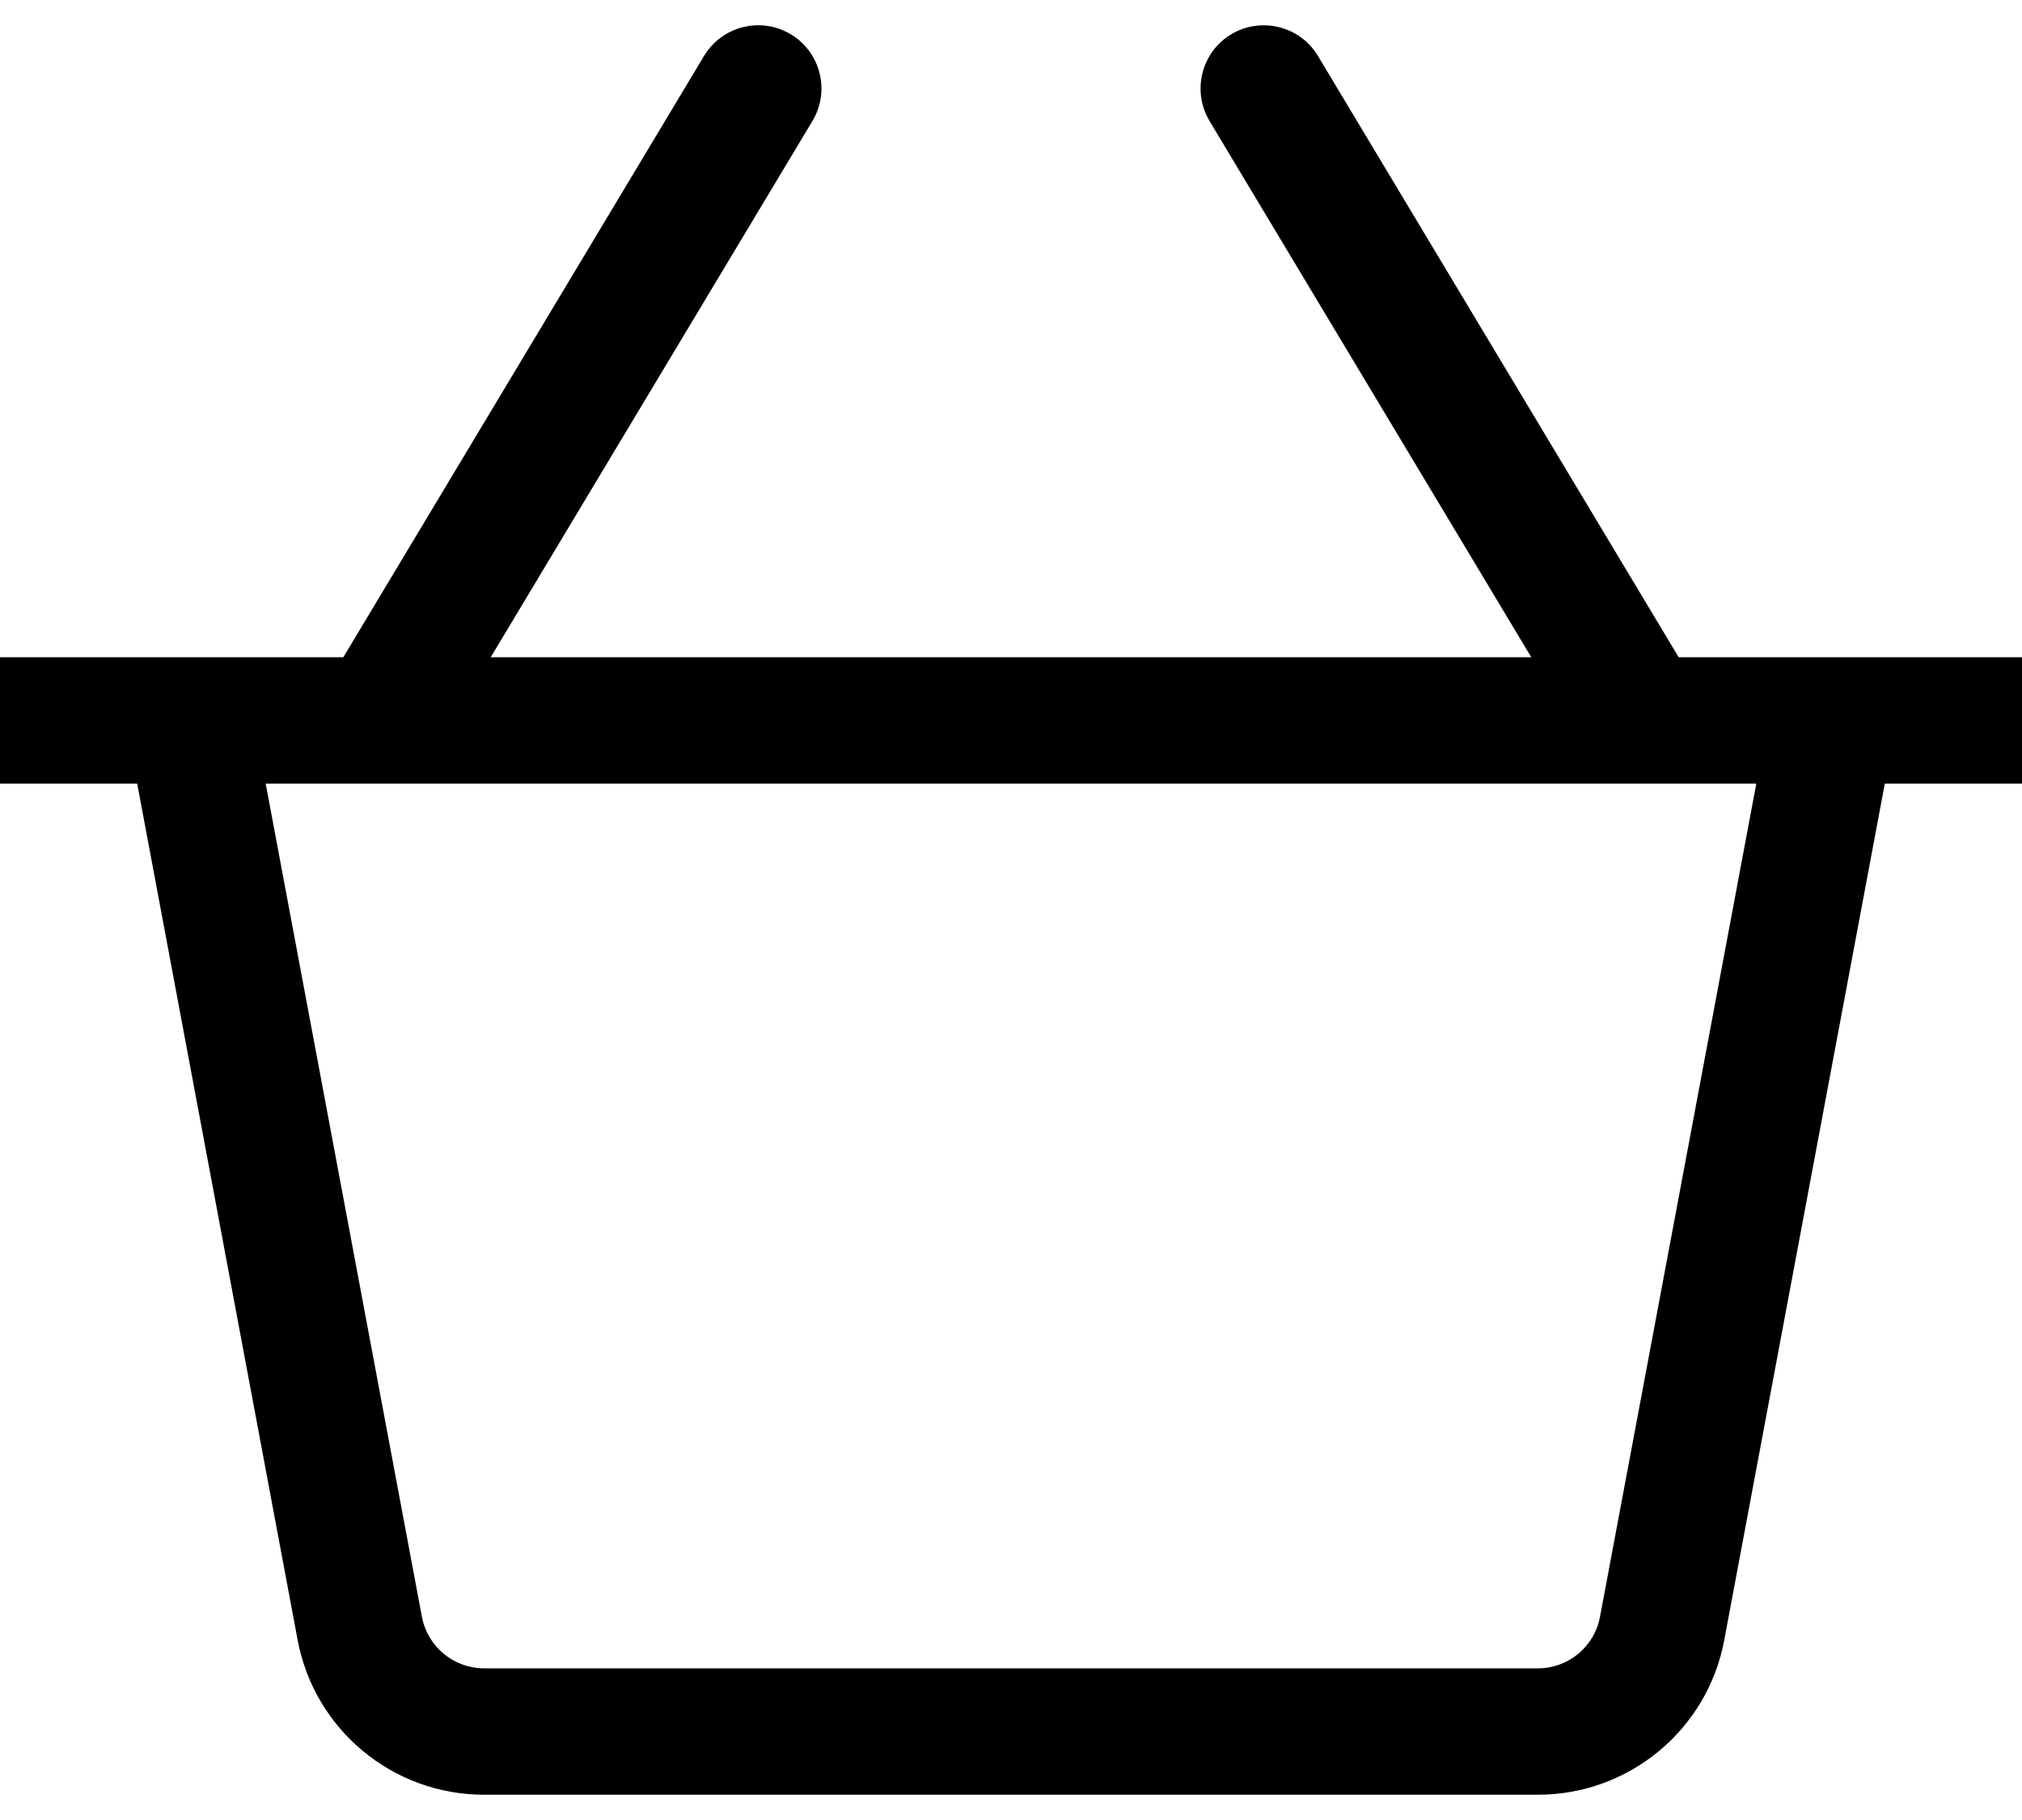
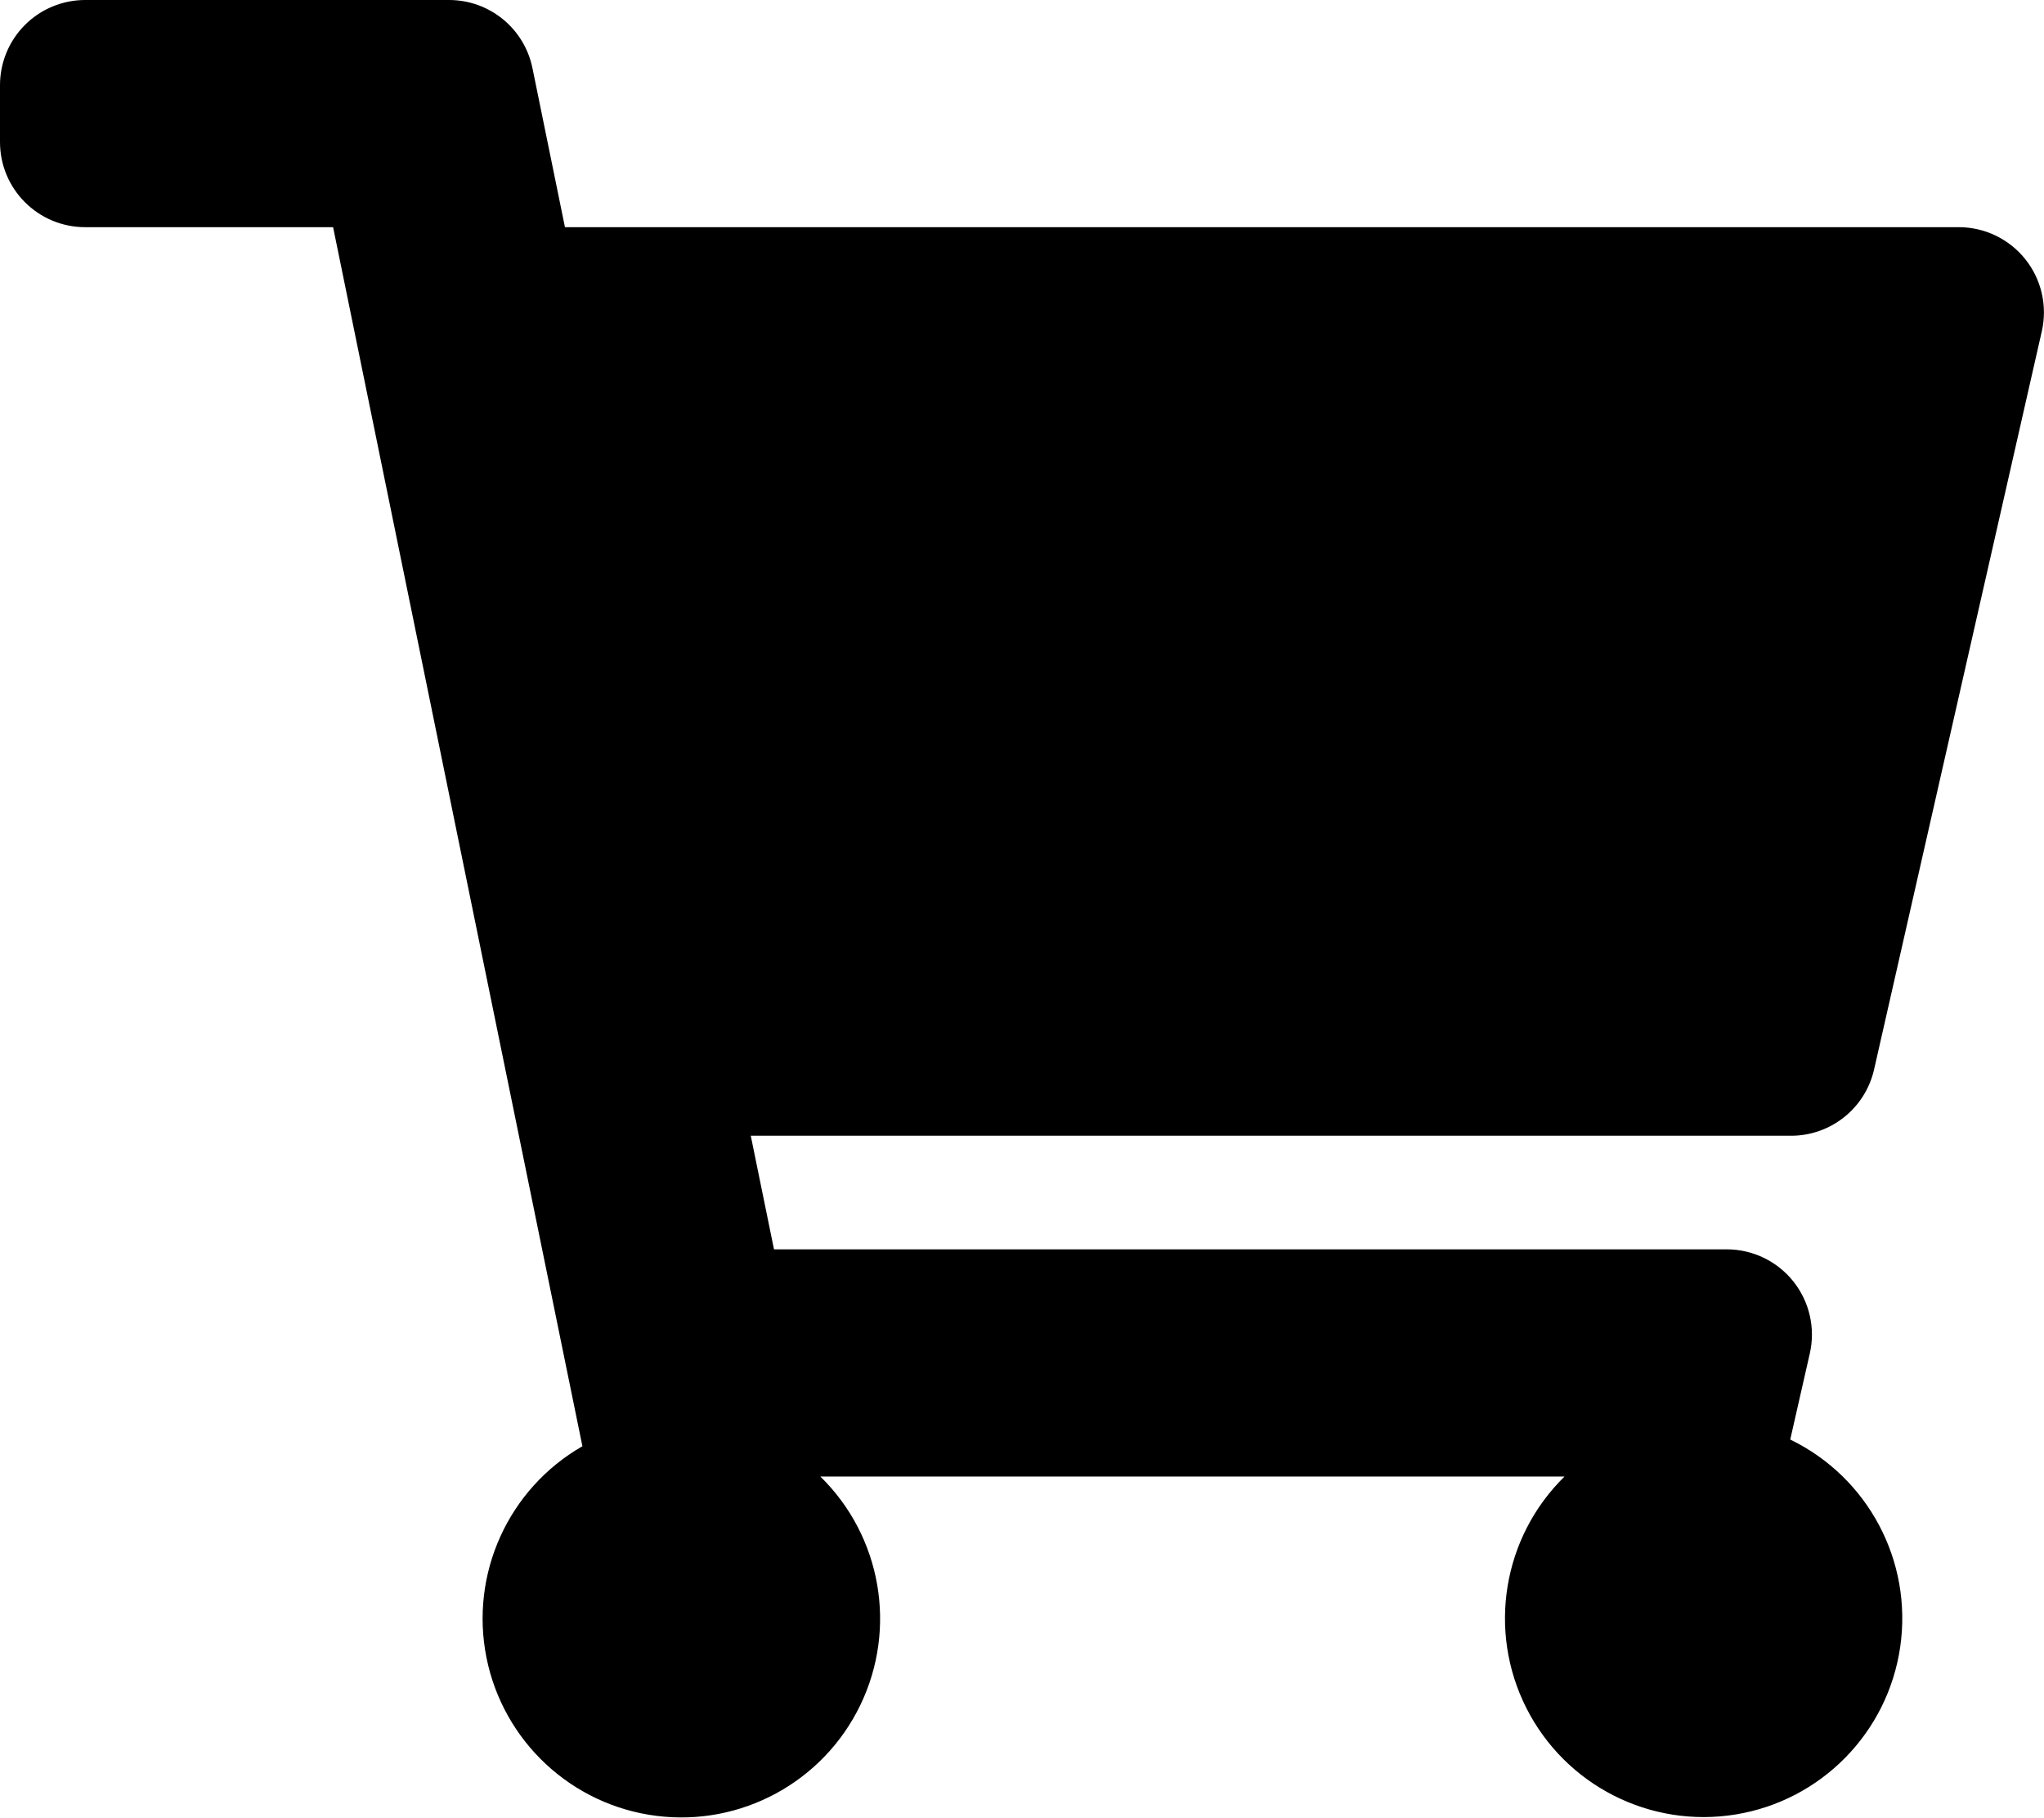
- <svg xmlns="http://www.w3.org/2000/svg" viewBox="0 0 20 18">
-   <path d="M20 6.5H16.604L13.036 0.553C12.859 0.258 12.475 0.162 12.178 0.339C11.882 0.517 11.787 0.901 11.964 1.197L15.146 6.5H4.854L8.036 1.197C8.213 0.901 8.118 0.517 7.822 0.339C7.524 0.161 7.142 0.258 6.964 0.553L3.396 6.5H0V7.75H1.357L2.944 16.22C3.11 17.107 3.885 17.75 4.788 17.75H15.212C16.114 17.75 16.89 17.107 17.055 16.22L18.643 7.75H20C20 7.75 20 6.5 20 6.5ZM15.826 15.99C15.771 16.286 15.513 16.5 15.212 16.5H4.788C4.487 16.5 4.229 16.286 4.173 15.99L2.628 7.75H17.372L15.826 15.99Z" />
+ <svg xmlns="http://www.w3.org/2000/svg" width="40.5" height="36" viewBox="0 0 40.5 36">
+   <path d="M37.133,21.186,40.457,6.561A1.688,1.688,0,0,0,38.812,4.5H11.194L10.55,1.349A1.687,1.687,0,0,0,8.9,0H1.688A1.687,1.687,0,0,0,0,1.688V2.813A1.687,1.687,0,0,0,1.688,4.5H6.6L11.54,28.648a3.938,3.938,0,1,0,4.714.6H31a3.936,3.936,0,1,0,4.472-.732l.388-1.707a1.688,1.688,0,0,0-1.646-2.061H15.336l-.46-2.25H35.488A1.687,1.687,0,0,0,37.133,21.186Z" />
</svg>
